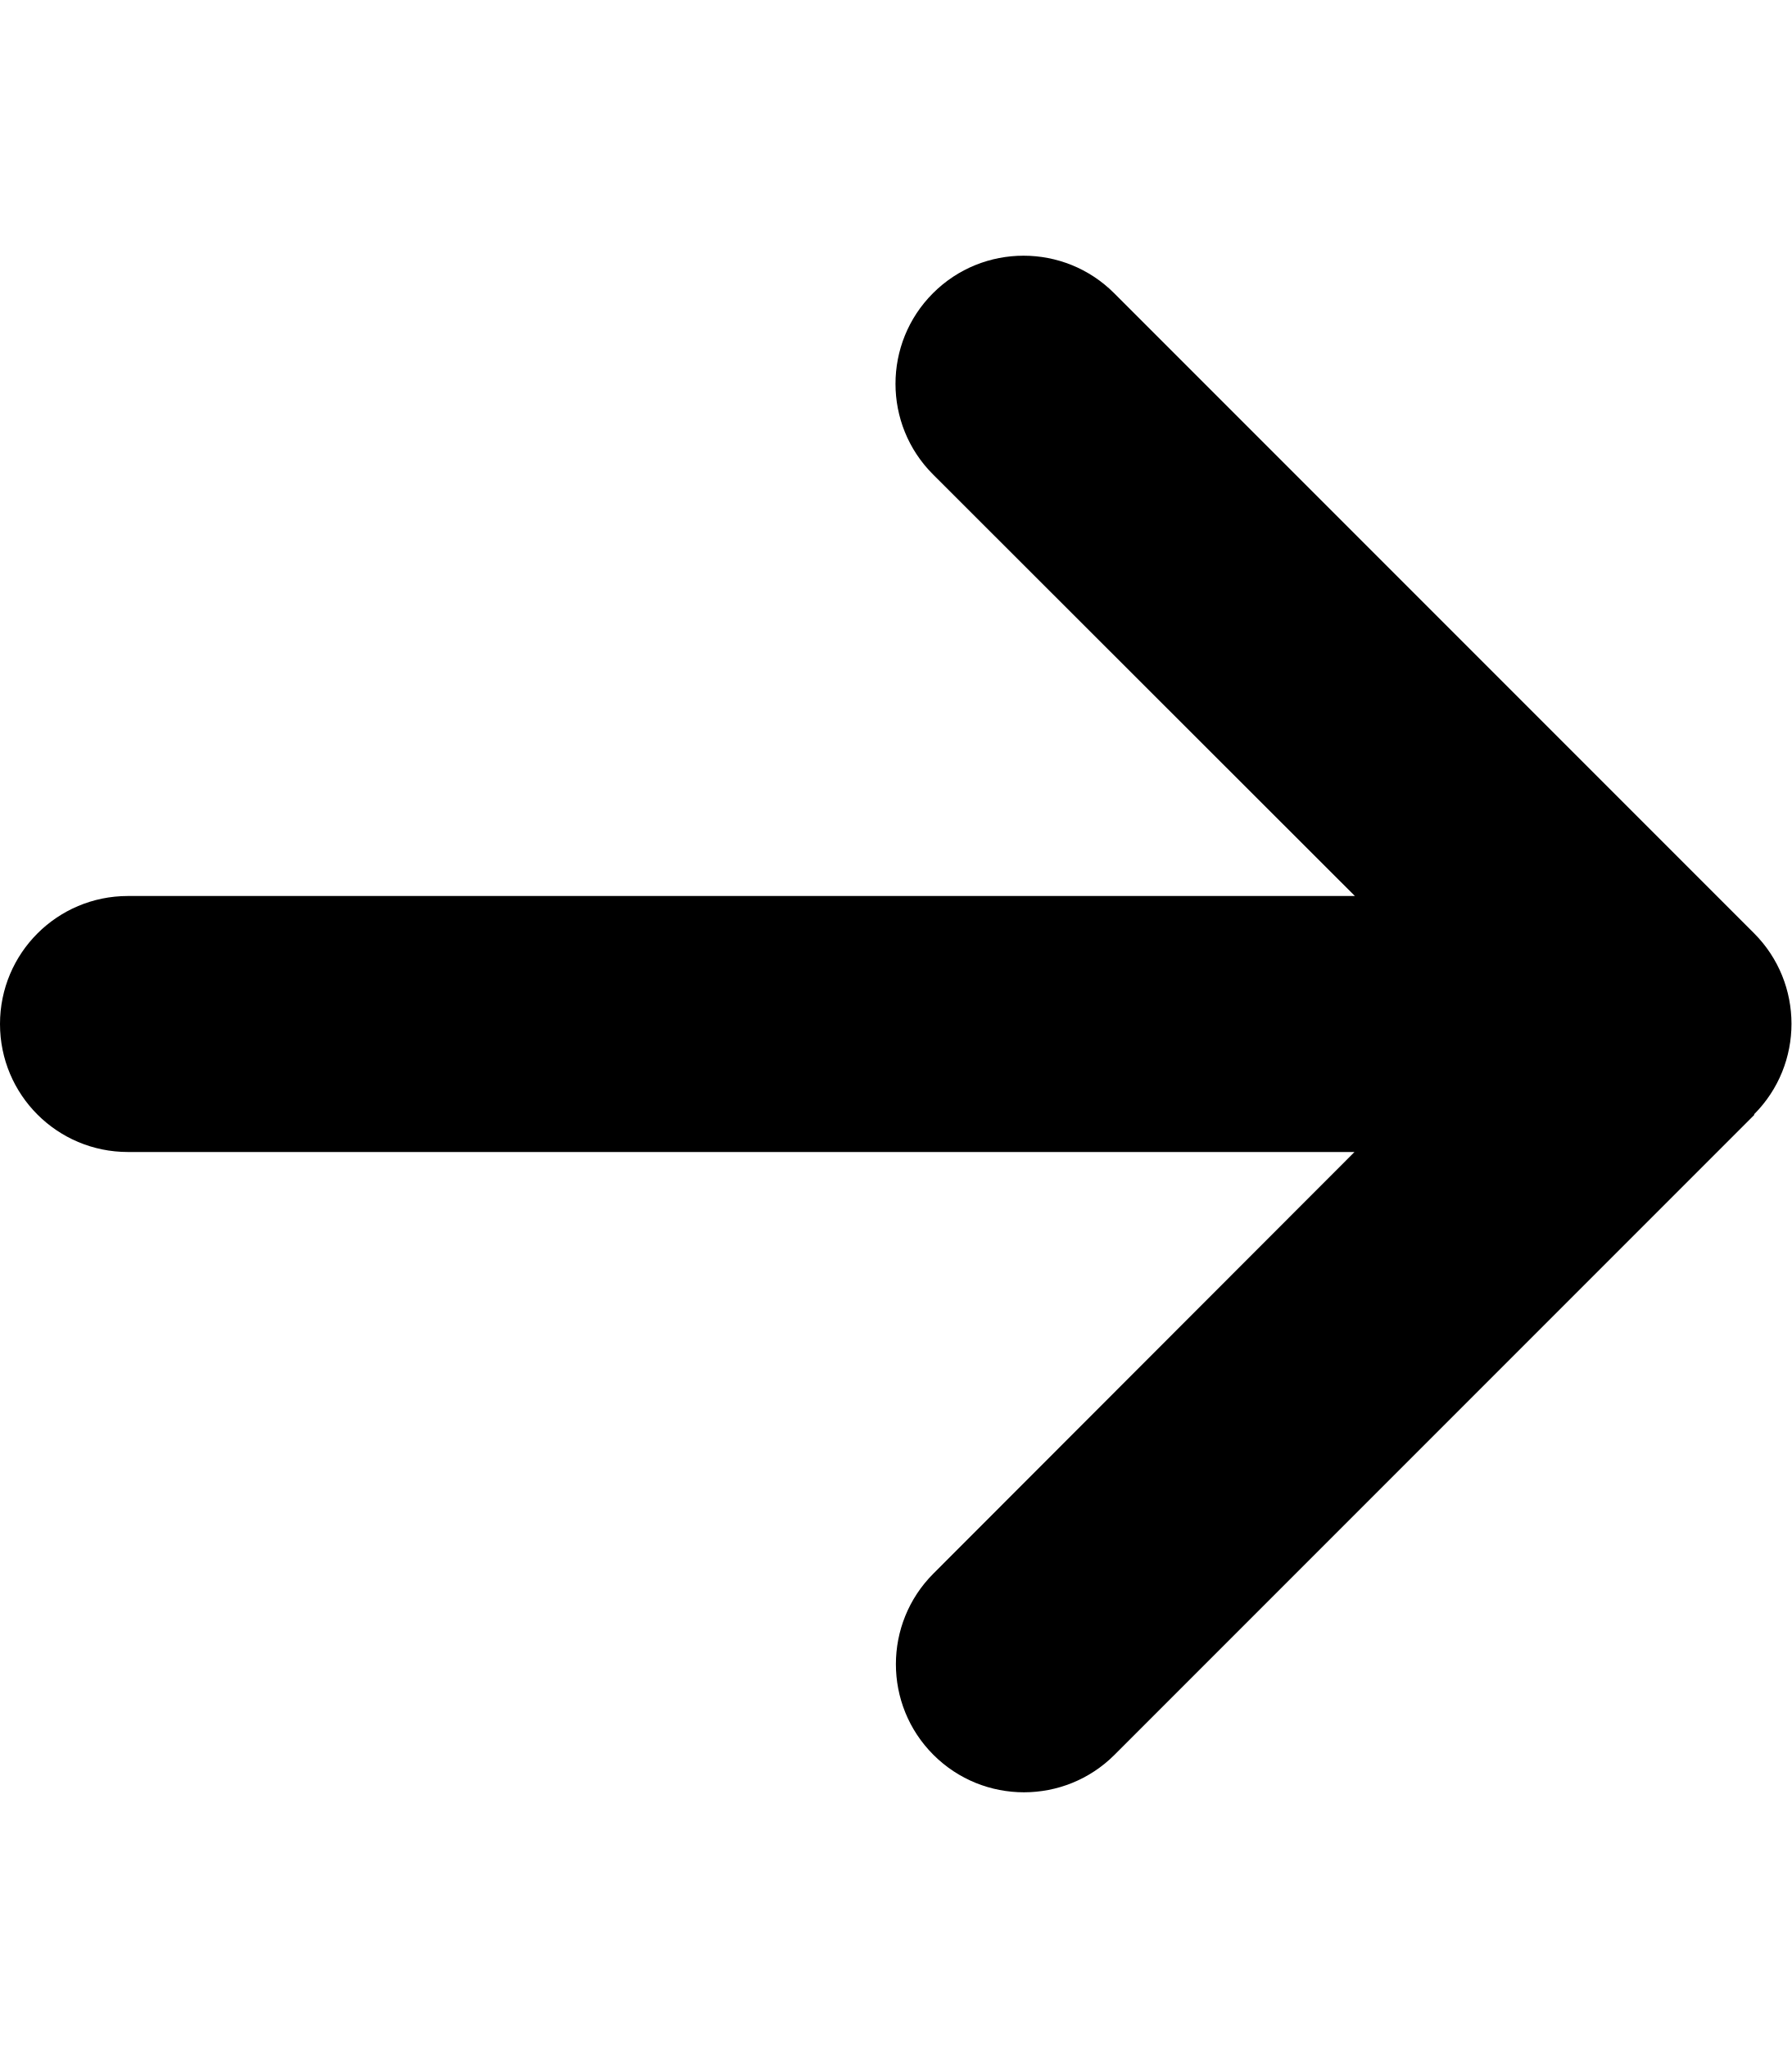
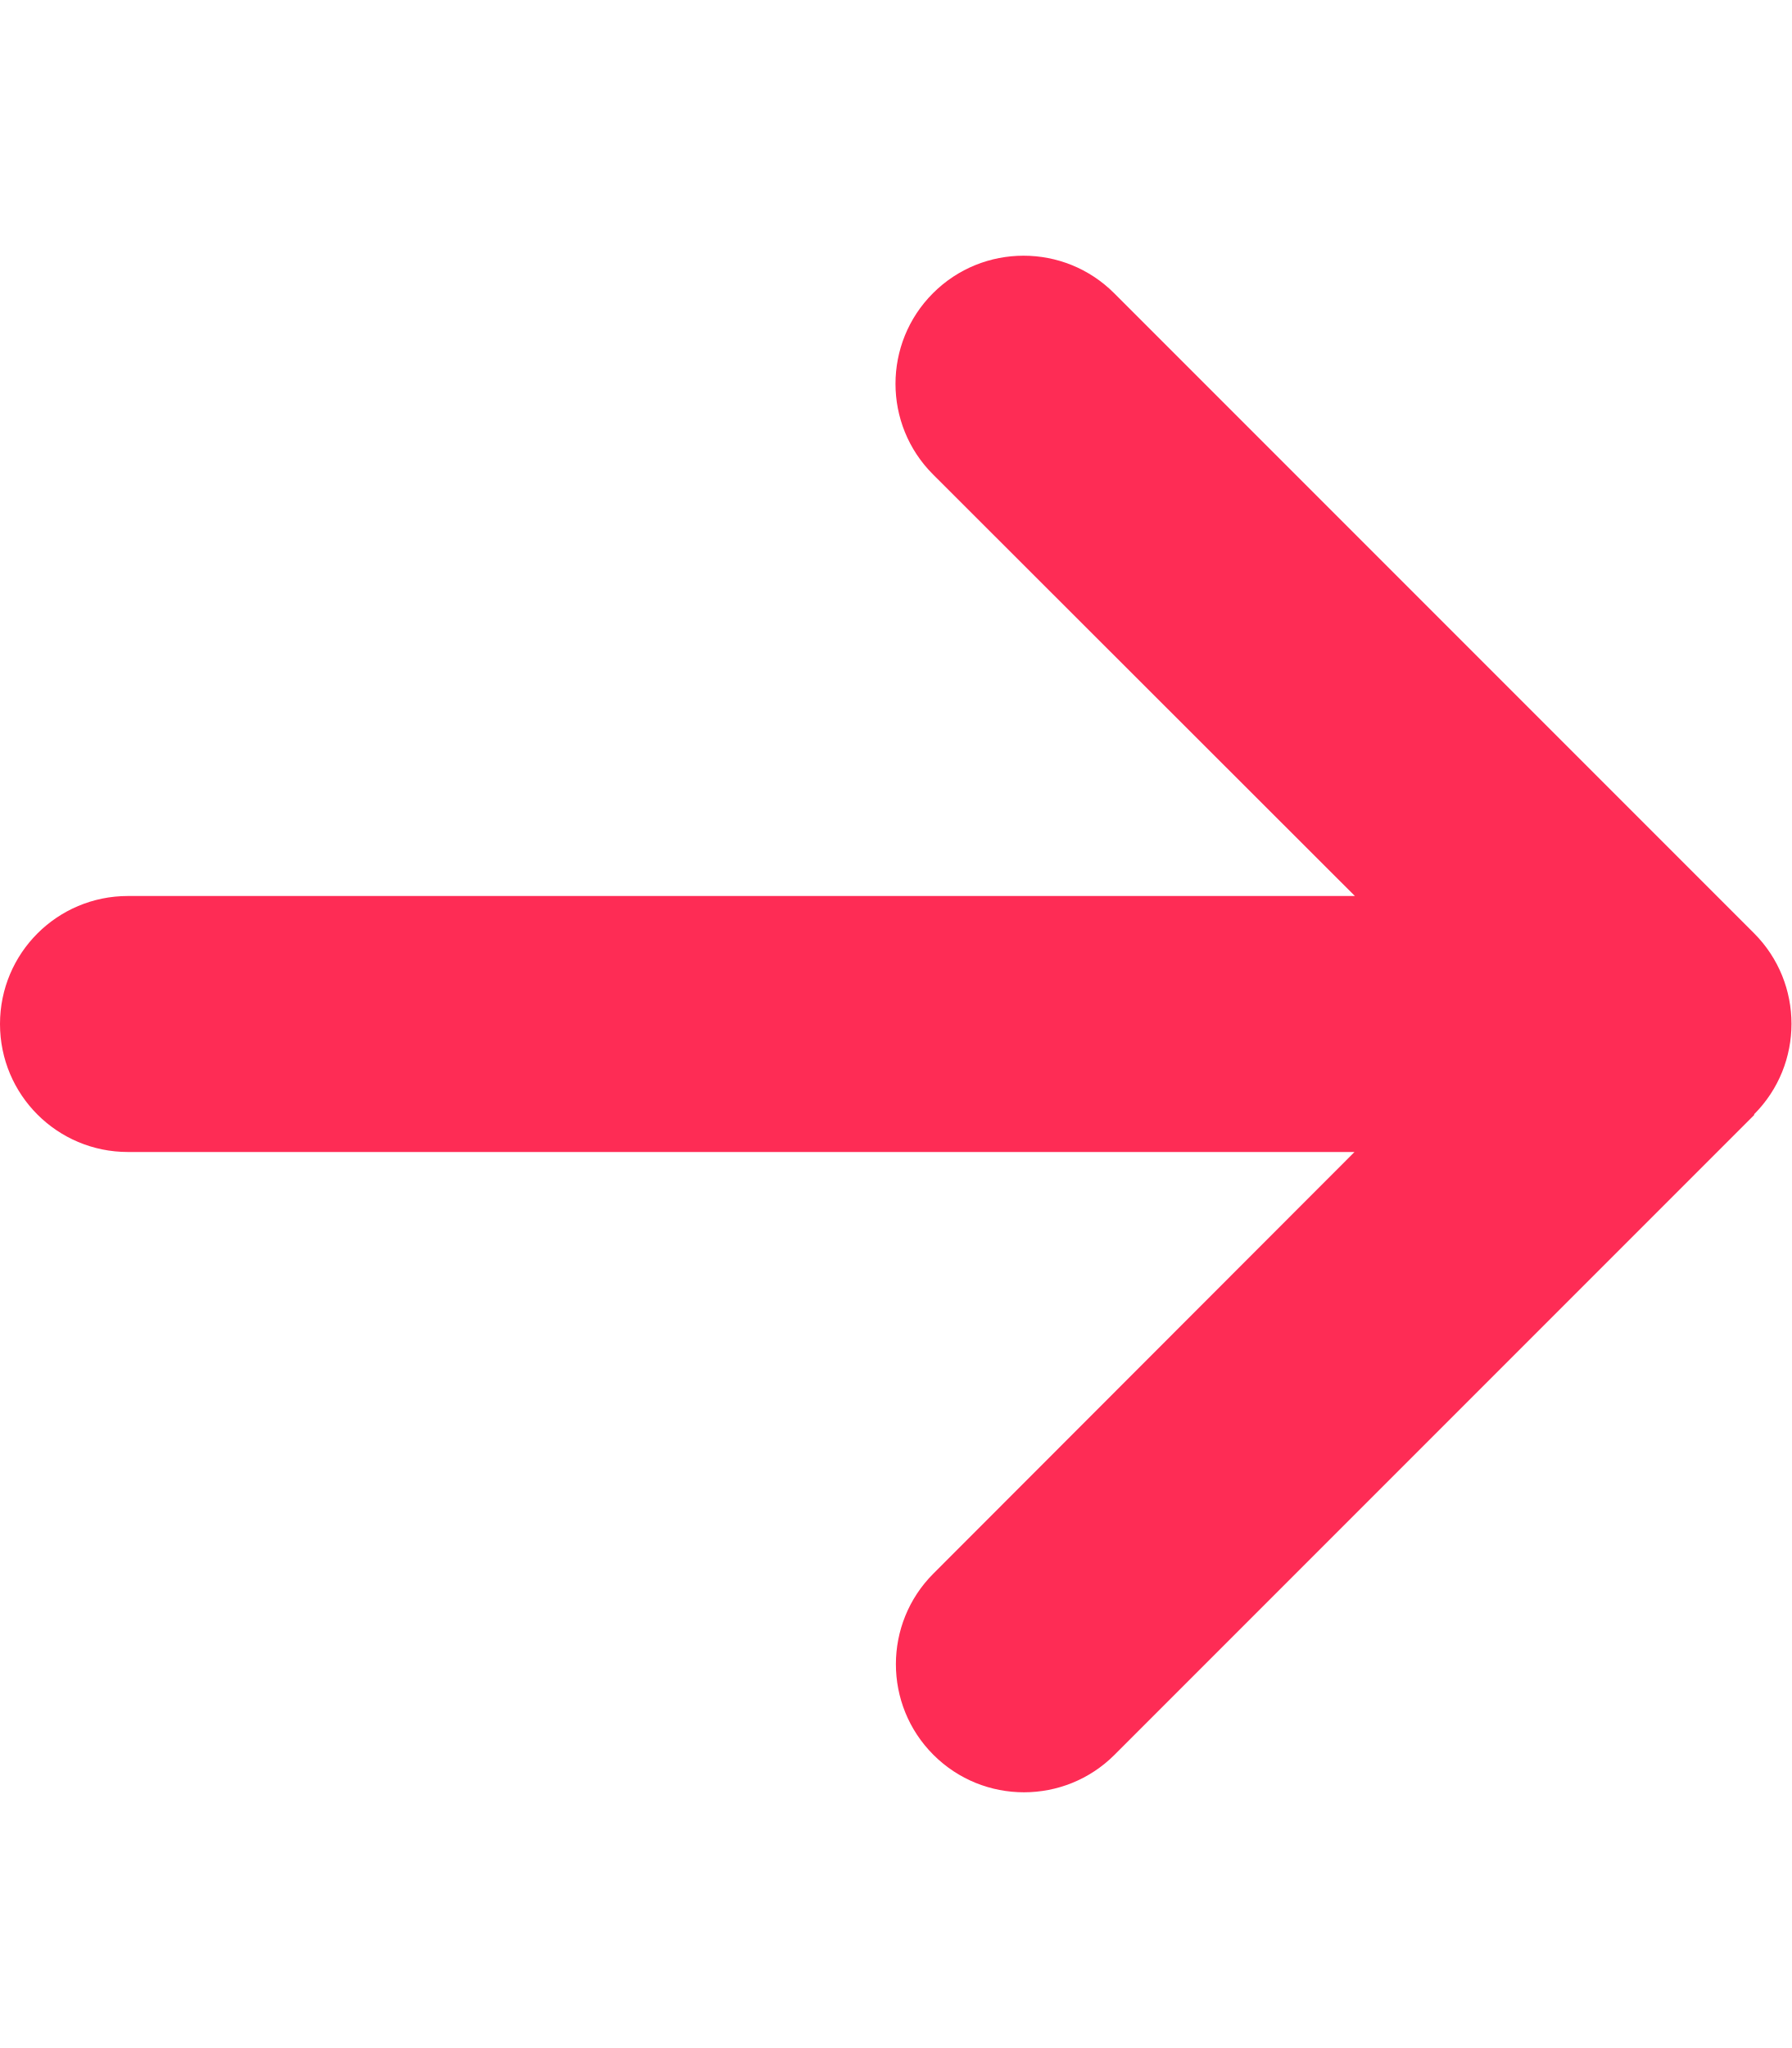
<svg xmlns="http://www.w3.org/2000/svg" height="16" width="14" viewBox="0 0 448 512">
-   <path d="M438.6 278.6c12.5-12.5 12.5-32.8 0-45.3l-160-160c-12.5-12.5-32.8-12.5-45.3 0s-12.5 32.8 0 45.3L338.8 224 32 224c-17.7 0-32 14.3-32 32s14.3 32 32 32l306.7 0L233.4 393.4c-12.5 12.5-12.5 32.8 0 45.3s32.8 12.5 45.3 0l160-160z" />
+   <path d="M438.6 278.6c12.5-12.5 12.5-32.8 0-45.3l-160-160c-12.5-12.5-32.8-12.5-45.3 0s-12.5 32.8 0 45.3L338.8 224 32 224c-17.7 0-32 14.3-32 32s14.3 32 32 32l306.7 0L233.4 393.4c-12.5 12.5-12.5 32.8 0 45.3s32.8 12.5 45.3 0l160-160z" fill="#FE2C55" />
</svg>
